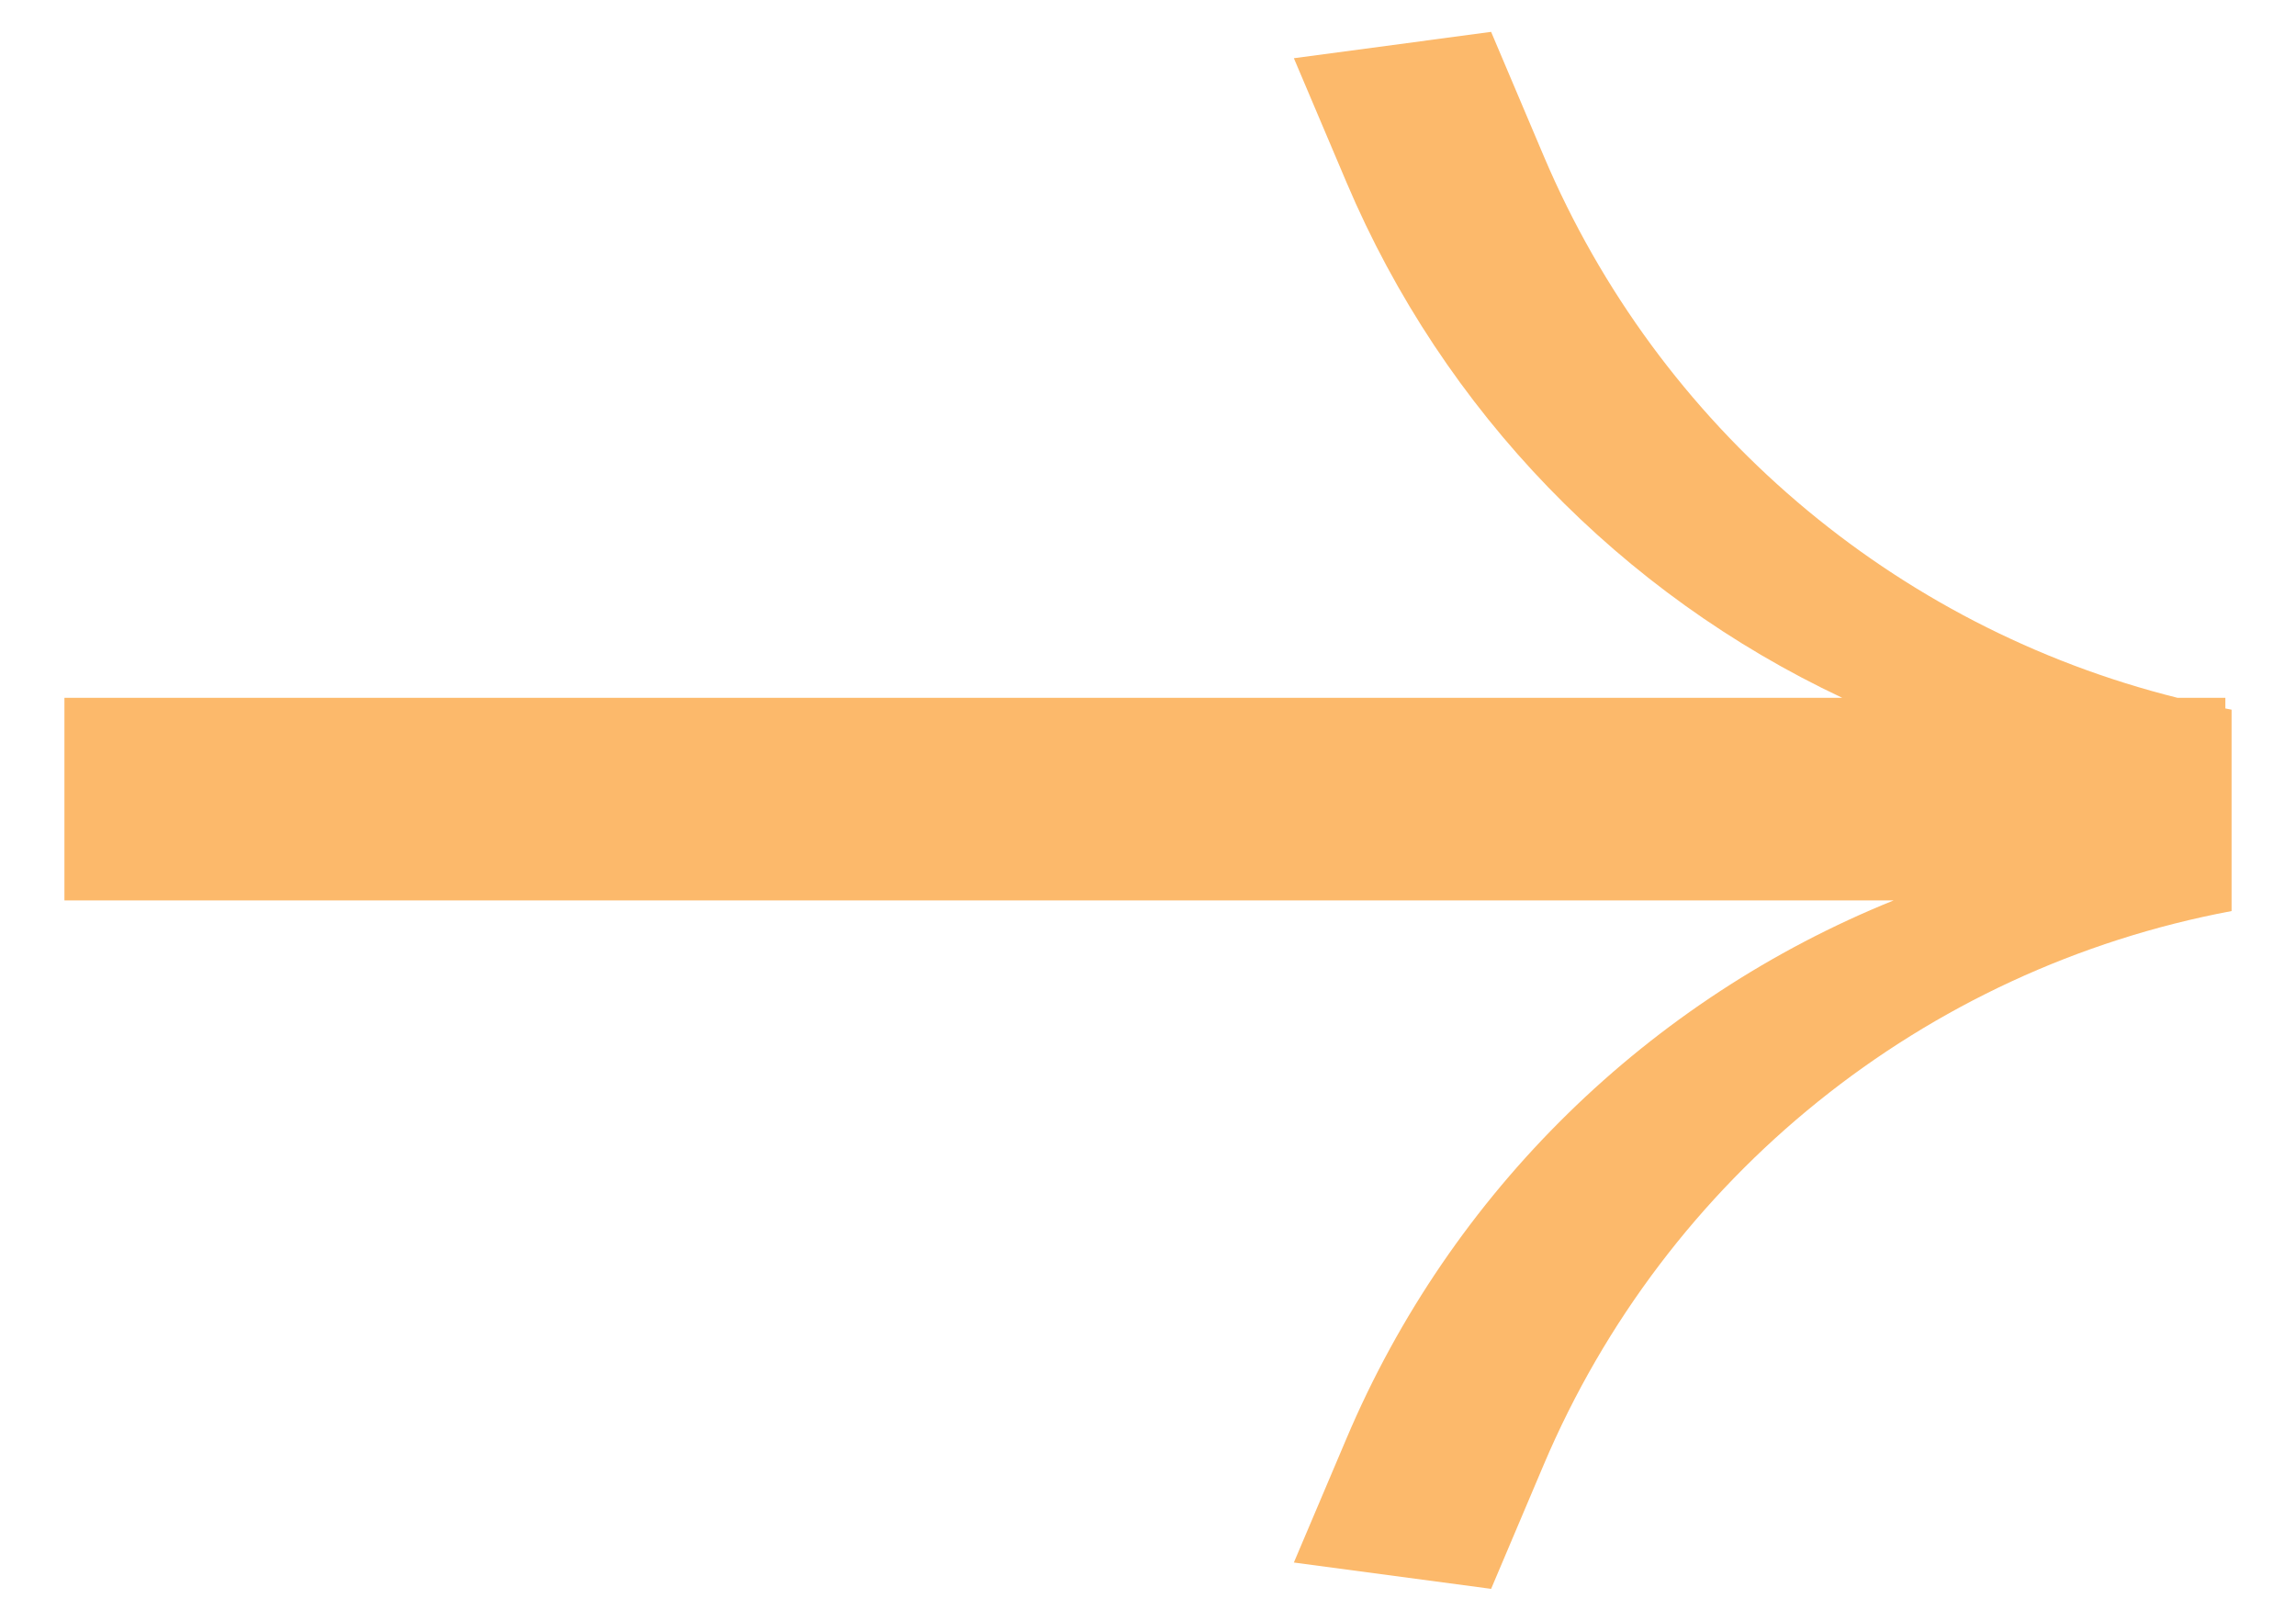
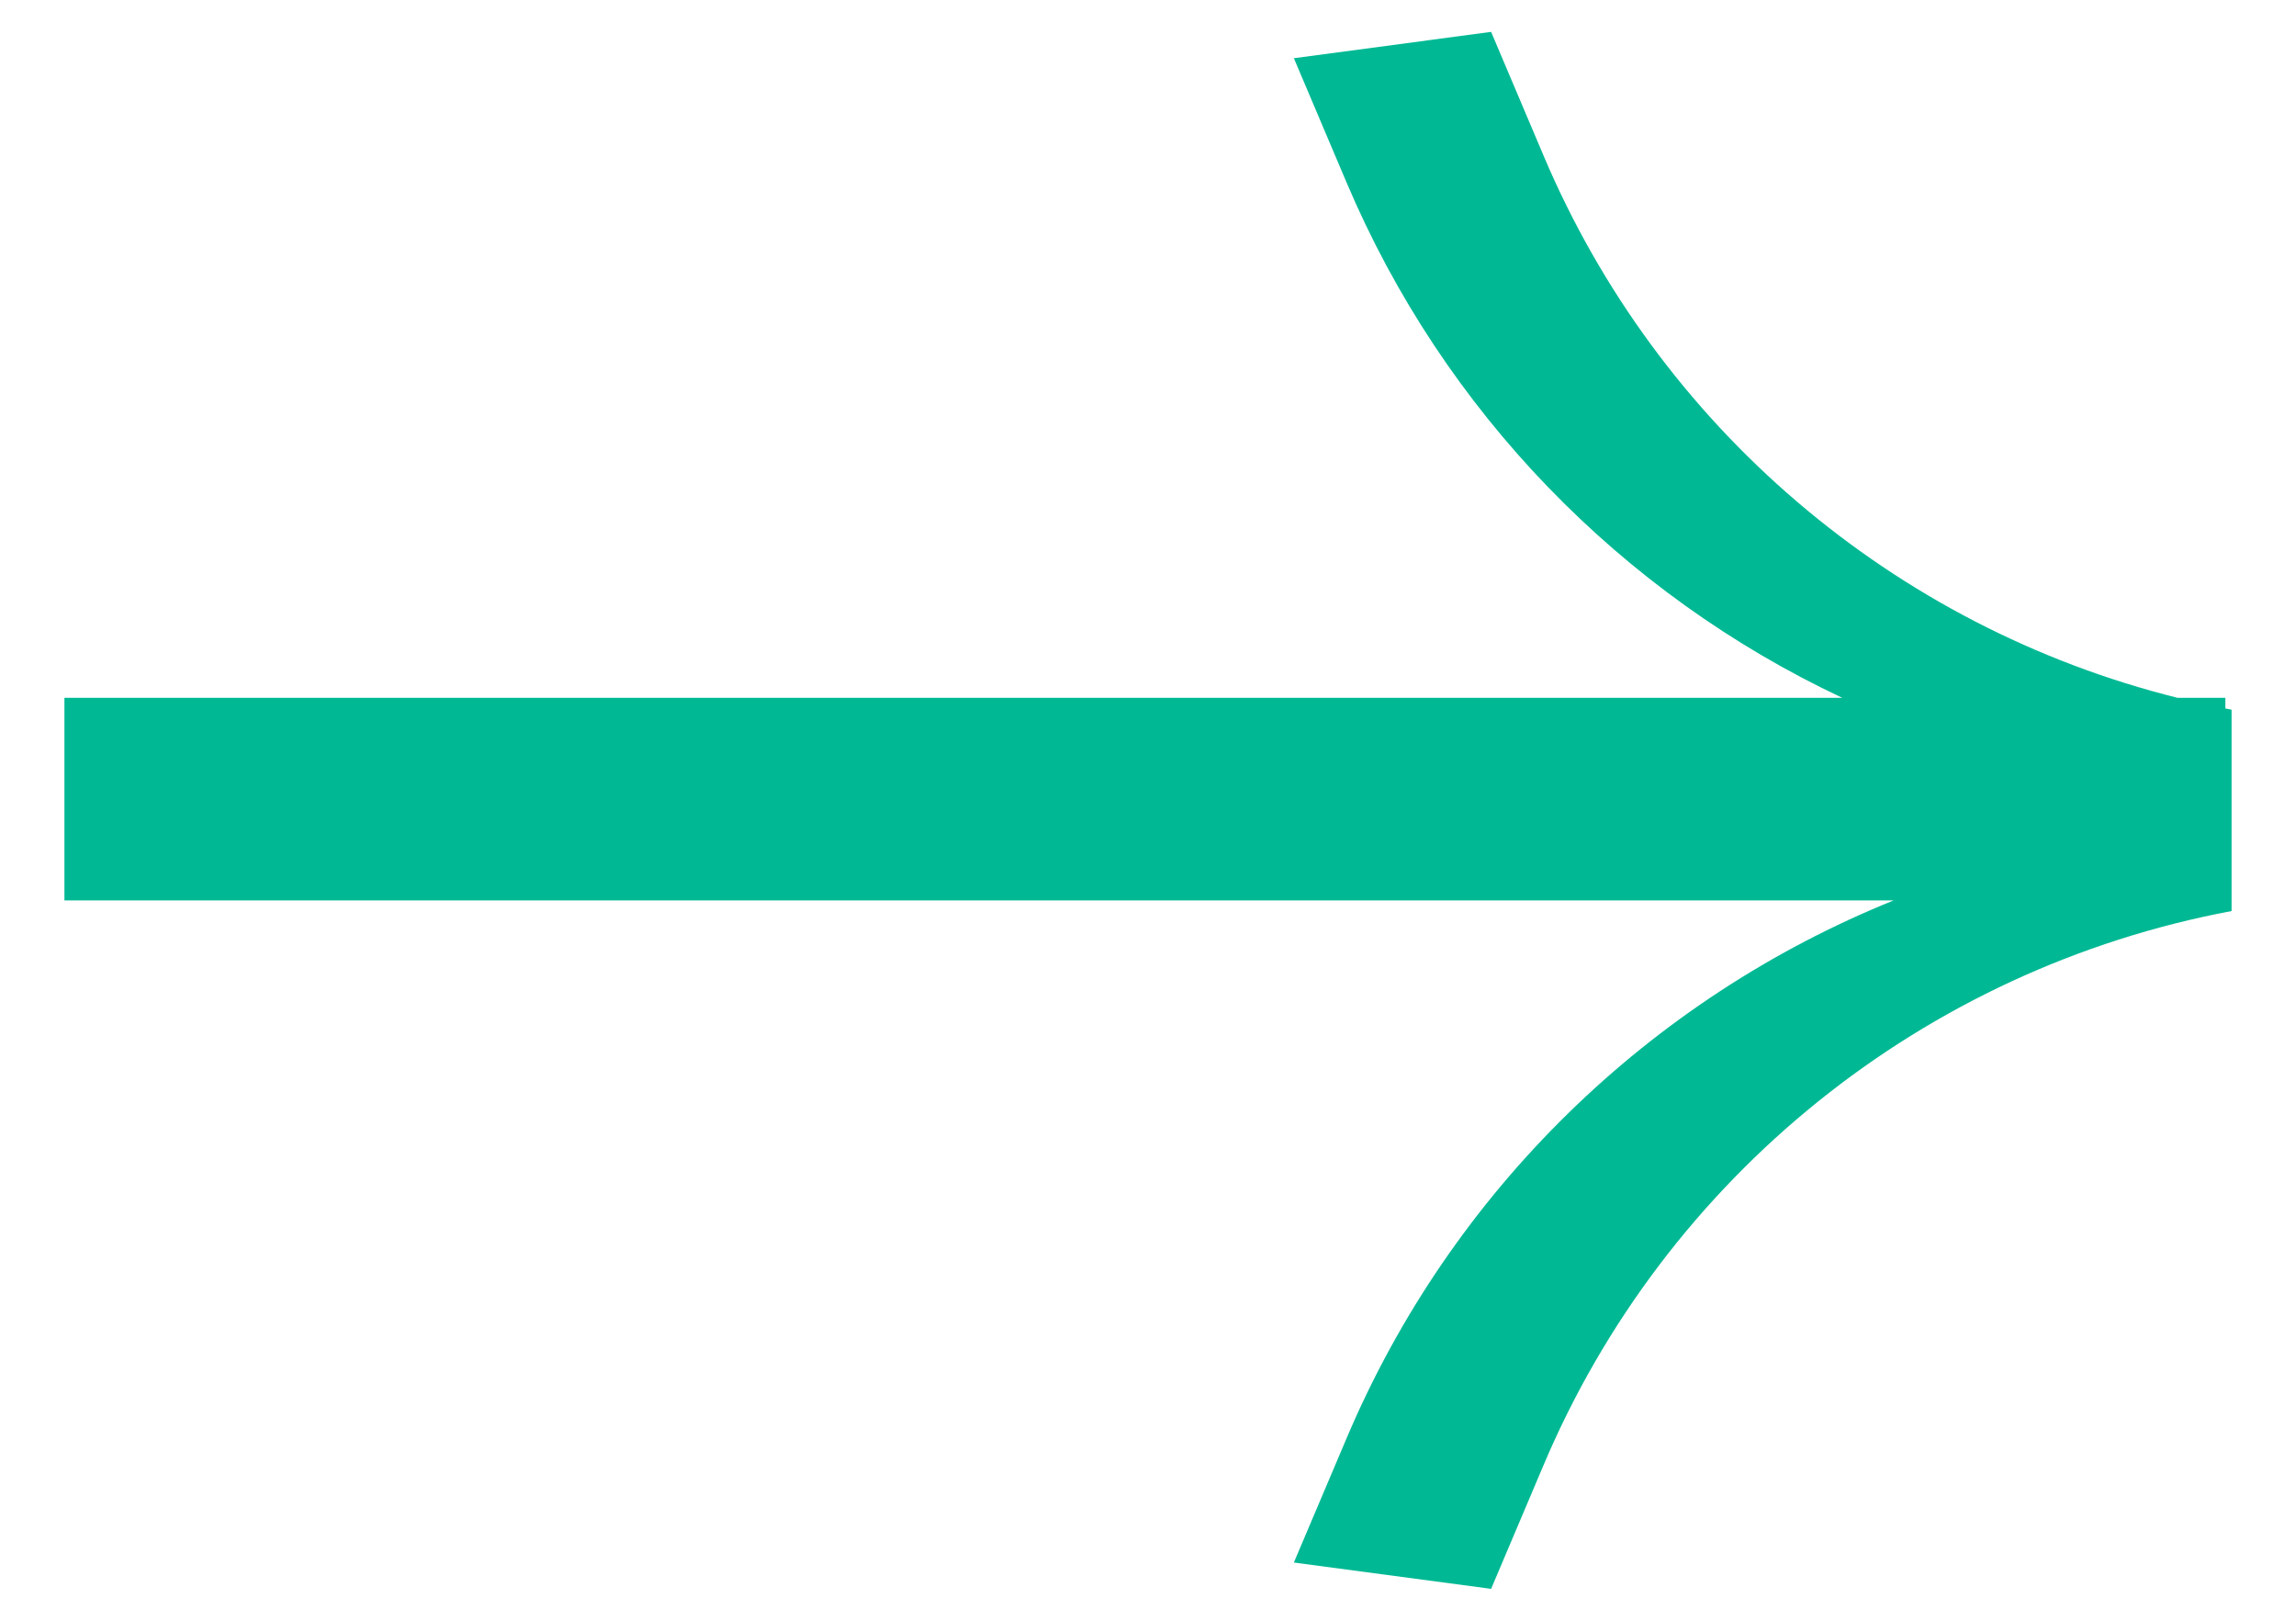
<svg xmlns="http://www.w3.org/2000/svg" width="34" height="24" viewBox="0 0 34 24" fill="none">
-   <path fill-rule="evenodd" clip-rule="evenodd" d="M19.16 0.862L19.939 2.699C21.38 6.1 24.016 8.797 27.28 10.333H0.954V13.333H28.043C24.427 14.793 21.49 17.639 19.939 21.302L19.16 23.138L22.081 23.528L22.859 21.692C24.667 17.425 28.491 14.346 33.046 13.491V10.509C33.015 10.503 32.985 10.497 32.954 10.491V10.333H32.244C28.045 9.284 24.56 6.322 22.859 2.308L22.081 0.472L19.16 0.862Z" fill="#FCB96B" />
+   <path fill-rule="evenodd" clip-rule="evenodd" d="M19.16 0.862L19.939 2.699C21.38 6.1 24.016 8.797 27.28 10.333H0.954V13.333H28.043C24.427 14.793 21.49 17.639 19.939 21.302L19.16 23.138L22.081 23.528L22.859 21.692C24.667 17.425 28.491 14.346 33.046 13.491V10.509C33.015 10.503 32.985 10.497 32.954 10.491V10.333H32.244C28.045 9.284 24.56 6.322 22.859 2.308L22.081 0.472L19.16 0.862Z" fill="#00B994" />
</svg>
